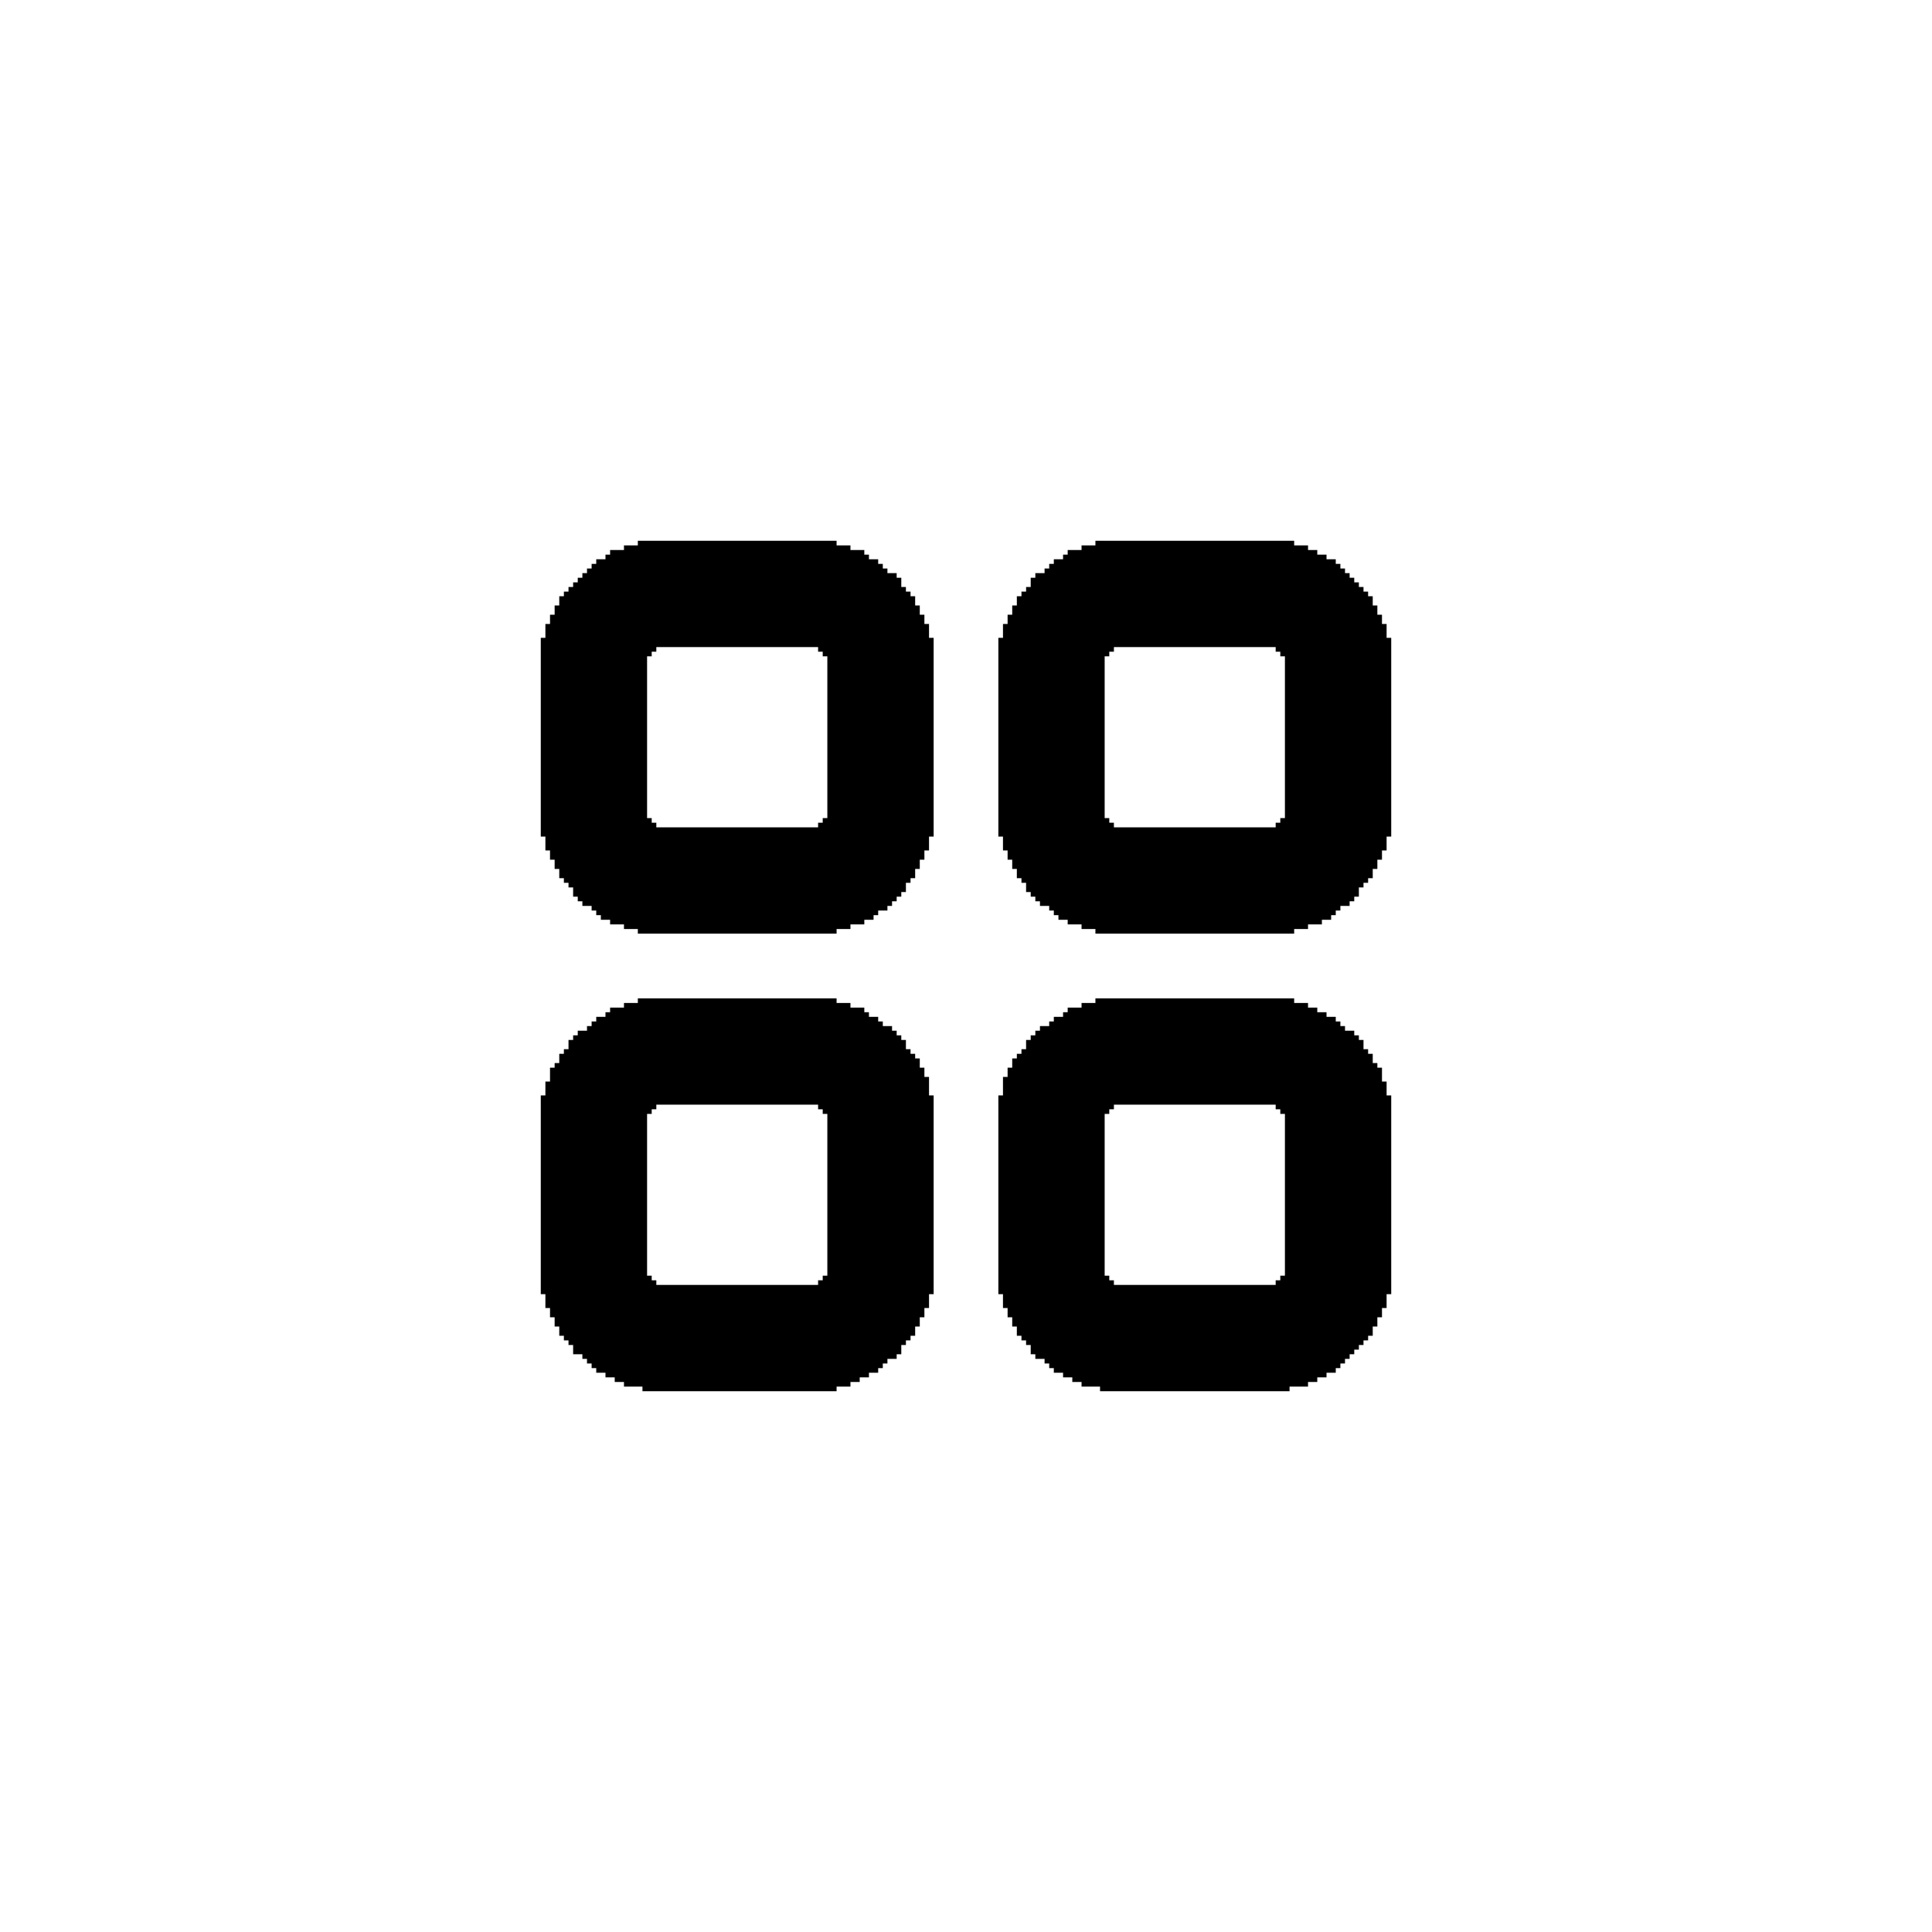
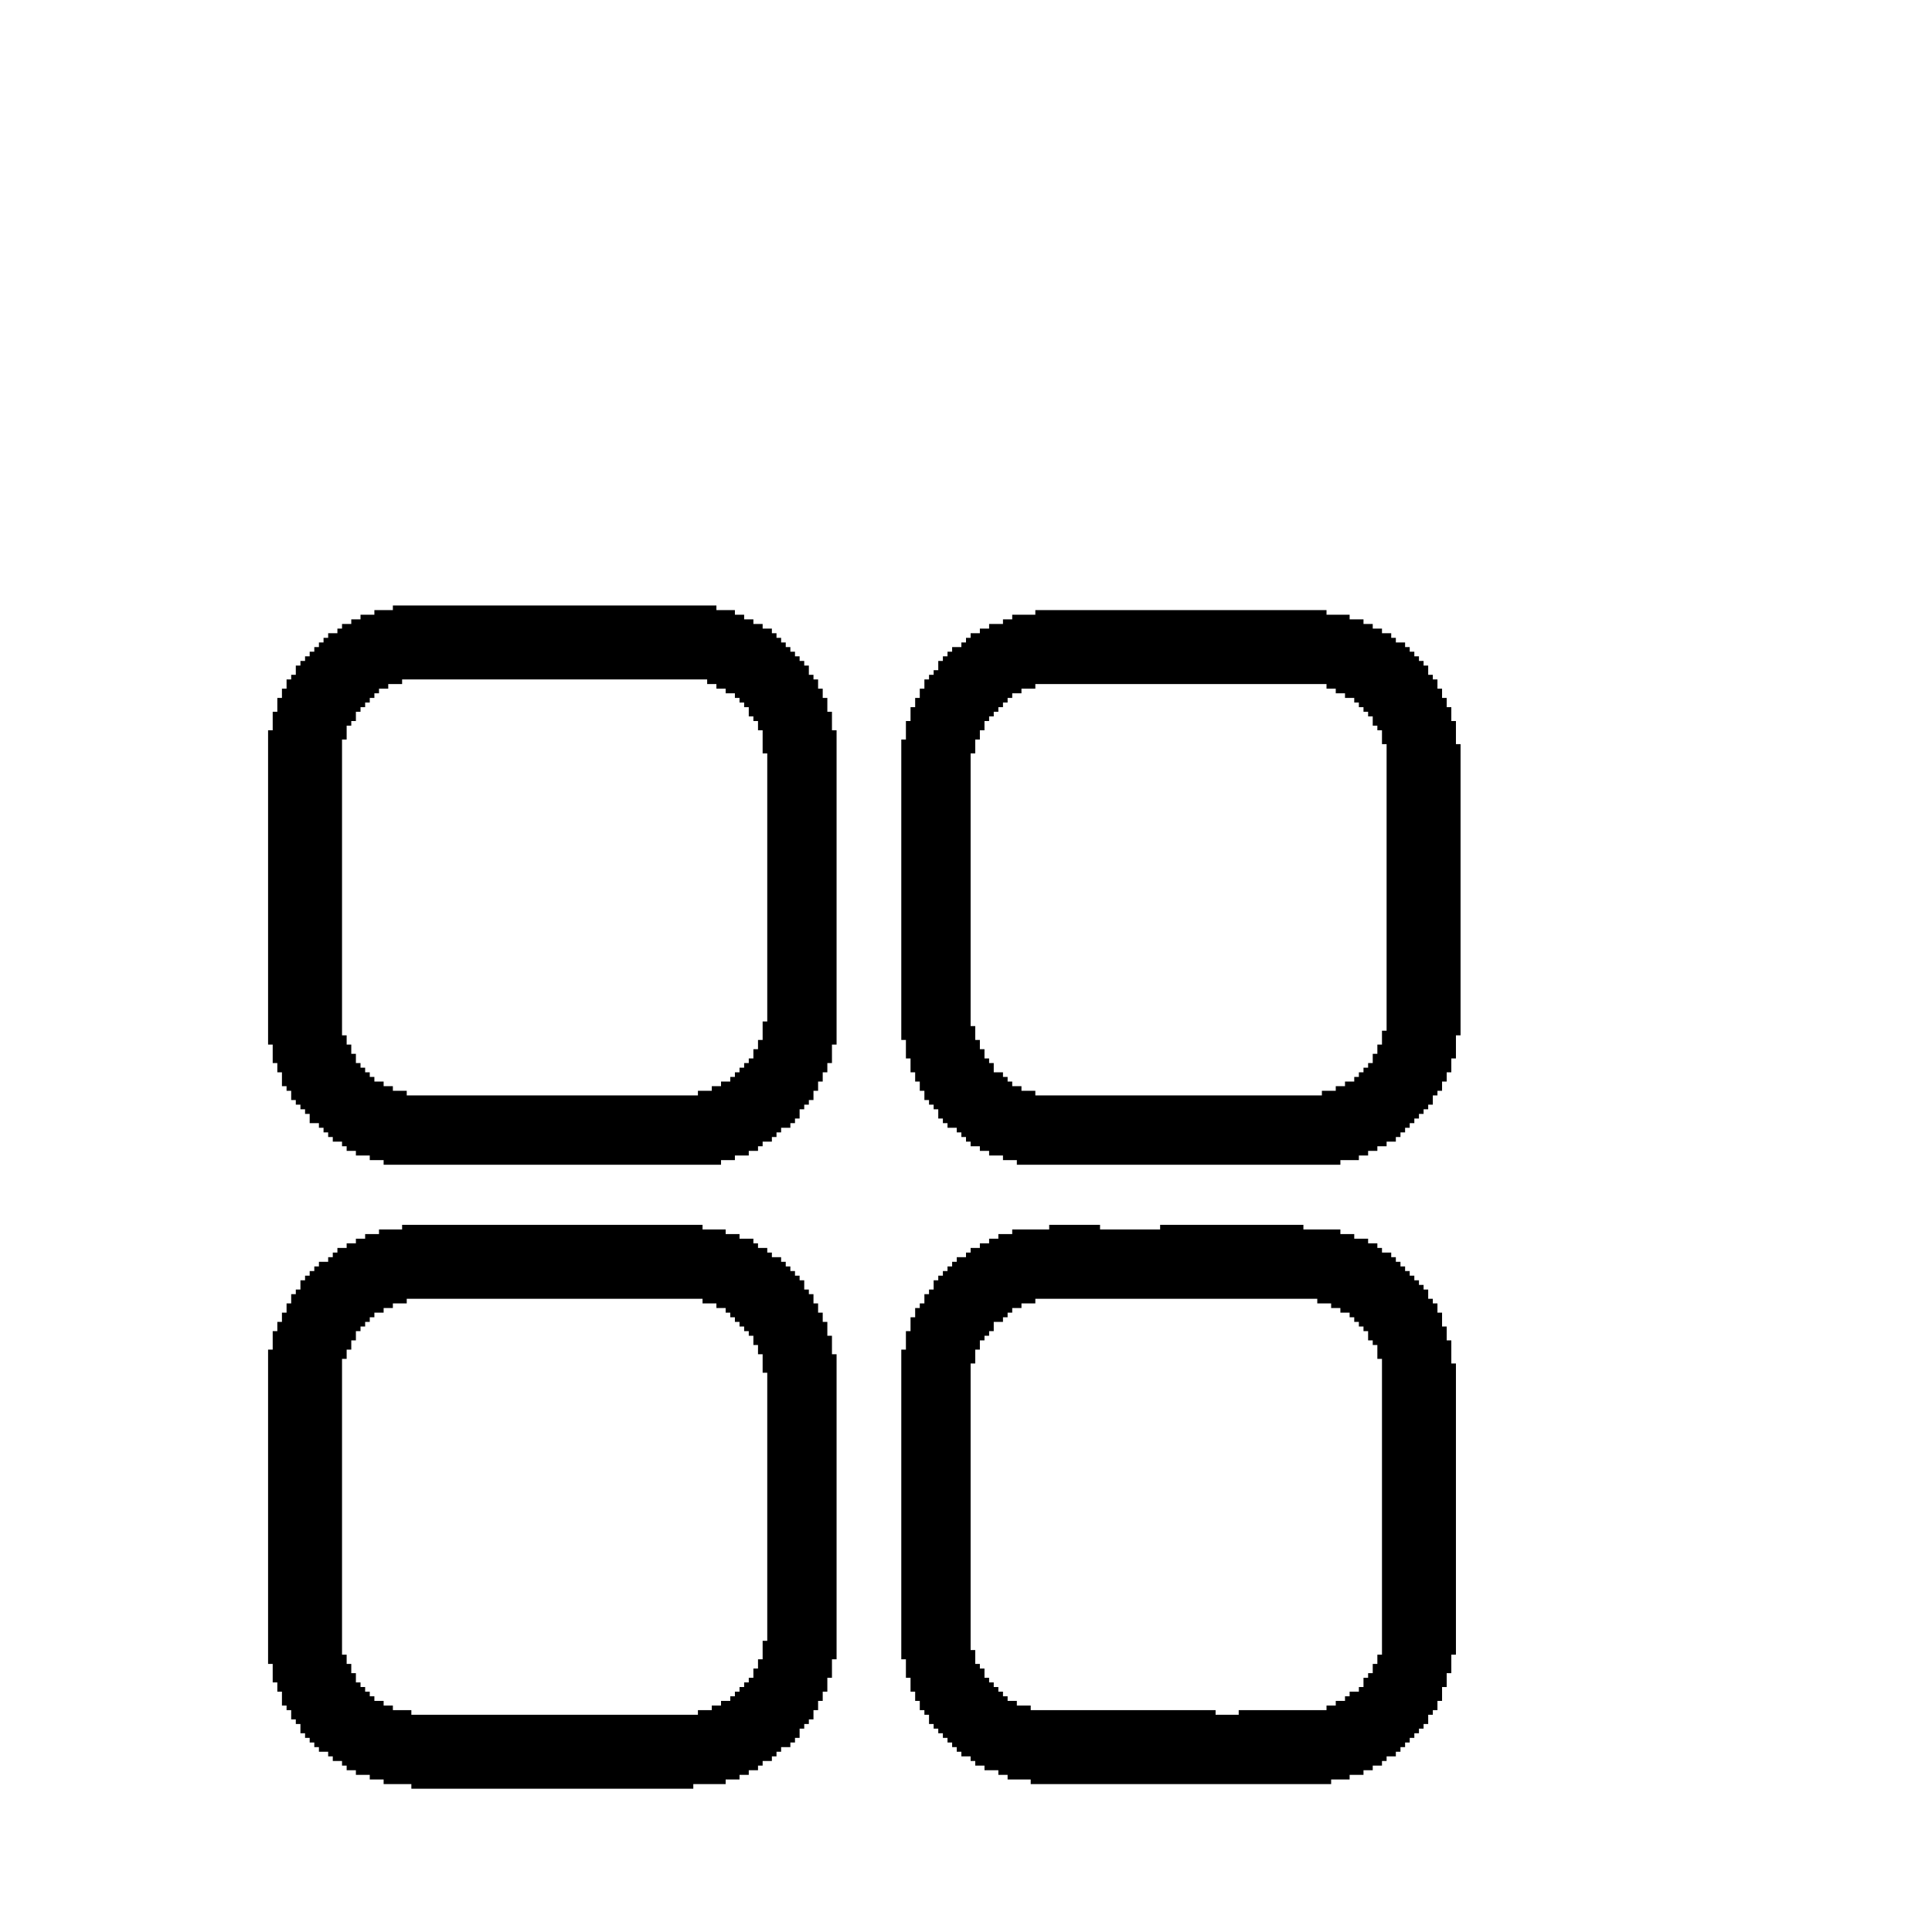
<svg xmlns="http://www.w3.org/2000/svg" viewBox="0 0 418 418">
-   <path fill="currentColor" stroke="none" fill-rule="evenodd" d="M138 117H181V118H138ZM237 117H280V118H237ZM135 118H184V119H135ZM234 118H283V119H234ZM132 119H187V120H132ZM231 119H285V120H231ZM131 120H188V121H131ZM230 120H287V121H230ZM129 121H190V122H129ZM228 121H289V122H228ZM128 122H191V123H128ZM227 122H290V123H227ZM127 123H192V124H127ZM226 123H291V124H226ZM126 124H194V125H126ZM224 124H292V125H224ZM125 125H195V126H125ZM223 125H293V126H223ZM124 126H195V127H124ZM223 126H294V127H223ZM123 127H196V128H123ZM222 127H295V128H222ZM122 128H197V129H122ZM221 128H296V129H221ZM121 129H198V131H121ZM220 129H297V131H220ZM120 131H199V133H120ZM219 131H298V133H219ZM119 133H200V135H119ZM218 133H299V135H218ZM118 135H201V138H118ZM217 135H300V138H217ZM117 138H202V140H117ZM216 138H301V140H216ZM117 140H142V141H117ZM177 140H202V141H177ZM216 140H241V141H216ZM276 140H301V141H276ZM117 141H141V142H117ZM178 141H202V142H178ZM216 141H240V142H216ZM277 141H301V142H277ZM117 142H140V177H117ZM179 142H202V177H179ZM216 142H239V177H216ZM278 142H301V177H278ZM117 177H141V178H117ZM178 177H202V178H178ZM216 177H240V178H216ZM277 177H301V178H277ZM117 178H142V179H117ZM177 178H202V179H177ZM216 178H241V179H216ZM276 178H301V179H276ZM117 179H202V181H117ZM216 179H301V181H216ZM118 181H201V184H118ZM217 181H300V184H217ZM119 184H200V186H119ZM218 184H299V186H218ZM120 186H199V188H120ZM219 186H298V188H219ZM121 188H198V190H121ZM220 188H297V190H220ZM122 190H197V191H122ZM221 190H296V191H221ZM123 191H196V192H123ZM222 191H295V192H222ZM124 192H196V193H124ZM222 192H294V193H222ZM124 193H195V194H124ZM223 193H294V194H223ZM125 194H194V195H125ZM224 194H293V195H224ZM126 195H193V196H126ZM225 195H292V196H225ZM128 196H192V197H128ZM227 196H290V197H227ZM129 197H190V198H129ZM228 197H289V198H228ZM130 198H189V199H130ZM229 198H288V199H229ZM132 199H187V200H132ZM231 199H286V200H231ZM135 200H184V201H135ZM234 200H283V201H234ZM138 201H181V202H138ZM237 201H280V202H237ZM138 216H181V217H138ZM237 216H280V217H237ZM135 217H184V218H135ZM234 217H283V218H234ZM132 218H187V219H132ZM231 218H285V219H231ZM131 219H188V220H131ZM230 219H287V220H230ZM129 220H190V221H129ZM228 220H289V221H228ZM128 221H191V222H128ZM227 221H290V222H227ZM127 222H193V223H127ZM225 222H291V223H225ZM125 223H194V224H125ZM224 223H293V224H224ZM124 224H195V225H124ZM223 224H294V225H223ZM123 225H196V227H123ZM222 225H295V227H222ZM122 227H197V228H122ZM221 227H296V228H221ZM121 228H198V229H121ZM220 228H297V229H220ZM121 229H199V230H121ZM219 229H297V230H219ZM120 230H199V231H120ZM219 230H298V231H219ZM119 231H200V233H119ZM218 231H299V233H218ZM119 233H201V234H119ZM217 233H299V234H217ZM118 234H201V237H118ZM217 234H300V237H217ZM117 237H202V239H117ZM216 237H301V239H216ZM117 239H142V240H117ZM177 239H202V240H177ZM216 239H241V240H216ZM276 239H301V240H276ZM117 240H141V241H117ZM178 240H202V241H178ZM216 240H240V241H216ZM277 240H301V241H277ZM117 241H140V276H117ZM179 241H202V276H179ZM216 241H239V276H216ZM278 241H301V276H278ZM117 276H141V277H117ZM178 276H202V277H178ZM216 276H240V277H216ZM277 276H301V277H277ZM117 277H142V278H117ZM177 277H202V278H177ZM216 277H241V278H216ZM276 277H301V278H276ZM117 278H202V280H117ZM216 278H301V280H216ZM118 280H201V283H118ZM217 280H300V283H217ZM119 283H200V285H119ZM218 283H299V285H218ZM120 285H199V287H120ZM219 285H298V287H219ZM121 287H198V289H121ZM220 287H297V289H220ZM122 289H197V290H122ZM221 289H296V290H221ZM123 290H196V291H123ZM222 290H295V291H222ZM223 291H294V292H223ZM124 291H195V293H124ZM223 292H293V293H223ZM126 293H194V294H126ZM224 293H292V294H224ZM127 294H192V295H127ZM226 294H291V295H226ZM128 295H191V296H128ZM227 295H290V296H227ZM129 296H190V297H129ZM228 296H289V297H228ZM131 297H188V298H131ZM230 297H287V298H230ZM133 298H186V299H133ZM232 298H285V299H232ZM135 299H184V300H135ZM234 299H283V300H234ZM139 300H181V301H139ZM238 300H279V301H238Z" />
+   <path fill="currentColor" stroke="none" fill-rule="evenodd" d="M85 131H155V132H85ZM81 132H159V133H81ZM224 132H287V133H224ZM78 133H161V134H78ZM219 133H292V134H219ZM76 134H163V135H76ZM217 134H295V135H217ZM74 135H165V136H74ZM214 135H297V136H214ZM73 136H167V137H73ZM212 136H299V137H212ZM71 137H168V138H71ZM210 137H301V138H210ZM70 138H169V139H70ZM209 138H302V139H209ZM69 139H170V140H69ZM208 139H304V140H208ZM68 140H171V141H68ZM206 140H305V141H206ZM67 141H172V142H67ZM205 141H306V142H205ZM66 142H173V143H66ZM204 142H307V143H204ZM65 143H174V144H65ZM203 143H308V144H203ZM203 144H309V145H203ZM64 144H175V146H64ZM202 145H309V146H202ZM63 146H176V147H63ZM201 146H310V147H201ZM62 147H87V148H62ZM153 147H177V148H153ZM200 147H311V148H200ZM62 148H84V149H62ZM155 148H177V149H155ZM200 148H224V149H200ZM287 148H311V149H287ZM61 149H82V150H61ZM157 149H178V150H157ZM199 149H221V150H199ZM289 149H312V150H289ZM61 150H81V151H61ZM159 150H178V151H159ZM199 150H219V151H199ZM291 150H312V151H291ZM60 151H80V152H60ZM160 151H179V152H160ZM198 151H218V152H198ZM293 151H313V152H293ZM60 152H79V153H60ZM161 152H179V153H161ZM198 152H217V153H198ZM294 152H313V153H294ZM60 153H78V154H60ZM162 153H179V154H162ZM197 153H216V154H197ZM295 153H314V154H295ZM162 154H180V155H162ZM197 154H215V155H197ZM296 154H314V155H296ZM59 154H77V156H59ZM163 155H180V156H163ZM197 155H214V156H197ZM297 155H314V156H297ZM59 156H76V157H59ZM297 156H315V157H297ZM59 157H75V158H59ZM164 156H180V158H164ZM196 156H213V158H196ZM298 157H315V158H298ZM58 158H75V160H58ZM196 158H212V160H196ZM299 158H315V161H299ZM165 158H181V163H165ZM195 160H211V163H195ZM166 163H181V221H166ZM195 163H210V222H195ZM300 161H316V223H300ZM58 160H74V224H58ZM299 223H316V224H299ZM165 221H181V225H165ZM195 222H211V225H195ZM58 224H75V226H58ZM164 225H181V226H164ZM299 224H315V226H299ZM164 226H180V227H164ZM196 225H212V227H196ZM59 226H76V228H59ZM298 226H315V228H298ZM163 227H180V229H163ZM196 227H213V229H196ZM297 228H315V229H297ZM59 228H77V230H59ZM162 229H180V230H162ZM197 229H214V230H197ZM297 229H314V230H297ZM60 230H78V231H60ZM161 230H179V231H161ZM296 230H314V231H296ZM60 231H79V232H60ZM160 231H179V232H160ZM197 230H215V232H197ZM295 231H314V232H295ZM61 232H80V233H61ZM159 232H178V233H159ZM198 232H217V233H198ZM294 232H313V233H294ZM61 233H81V234H61ZM158 233H178V234H158ZM198 233H218V234H198ZM293 233H313V234H293ZM61 234H83V235H61ZM156 234H177V235H156ZM199 234H219V235H199ZM291 234H312V235H291ZM62 235H85V236H62ZM154 235H177V236H154ZM199 235H221V236H199ZM289 235H312V236H289ZM63 236H88V237H63ZM151 236H176V237H151ZM200 236H224V237H200ZM286 236H311V237H286ZM63 237H176V238H63ZM200 237H310V238H200ZM64 238H175V239H64ZM201 238H310V239H201ZM65 239H174V240H65ZM202 239H309V240H202ZM66 240H173V241H66ZM203 240H308V241H203ZM67 241H173V242H67ZM203 241H307V242H203ZM67 242H172V243H67ZM204 242H306V243H204ZM69 243H171V244H69ZM205 243H305V244H205ZM70 244H169V245H70ZM207 244H304V245H207ZM71 245H168V246H71ZM208 245H303V246H208ZM72 246H167V247H72ZM209 246H302V247H209ZM74 247H165V248H74ZM210 247H300V248H210ZM75 248H164V249H75ZM212 248H298V249H212ZM77 249H162V250H77ZM214 249H296V250H214ZM80 250H159V251H80ZM217 250H294V251H217ZM83 251H156V252H83ZM220 251H290V252H220ZM87 265H152V266H87ZM227 265H238V266H227ZM251 265H282V266H251ZM82 266H157V267H82ZM219 266H290V267H219ZM79 267H160V268H79ZM216 267H293V268H216ZM77 268H163V269H77ZM214 268H296V269H214ZM75 269H164V270H75ZM212 269H298V270H212ZM73 270H166V271H73ZM210 270H299V271H210ZM72 271H167V272H72ZM209 271H301V272H209ZM71 272H169V273H71ZM207 272H302V273H207ZM69 273H170V274H69ZM206 273H303V274H206ZM68 274H171V275H68ZM205 274H304V275H205ZM67 275H172V276H67ZM204 275H305V276H204ZM66 276H173V277H66ZM203 276H306V277H203ZM202 277H307V278H202ZM65 277H174V279H65ZM202 278H308V279H202ZM64 279H175V280H64ZM201 279H309V280H201ZM63 280H176V281H63ZM200 280H309V281H200ZM63 281H88V282H63ZM152 281H176V282H152ZM200 281H224V282H200ZM285 281H310V282H285ZM62 282H85V283H62ZM155 282H177V283H155ZM199 282H221V283H199ZM288 282H311V283H288ZM62 283H83V284H62ZM157 283H177V284H157ZM198 283H219V284H198ZM290 283H311V284H290ZM61 284H81V285H61ZM158 284H178V285H158ZM198 284H218V285H198ZM292 284H312V285H292ZM61 285H80V286H61ZM159 285H178V286H159ZM197 285H217V286H197ZM293 285H312V286H293ZM60 286H79V287H60ZM160 286H179V287H160ZM294 286H312V287H294ZM60 287H78V288H60ZM161 287H179V288H161ZM197 286H215V288H197ZM295 287H313V288H295ZM162 288H179V289H162ZM196 288H214V289H196ZM59 288H77V290H59ZM196 289H213V290H196ZM296 288H313V290H296ZM163 289H180V291H163ZM297 290H314V291H297ZM59 290H76V292H59ZM196 290H212V292H196ZM164 291H180V293H164ZM58 292H75V294H58ZM298 291H314V294H298ZM195 292H211V295H195ZM299 294H314V295H299ZM165 293H181V297H165ZM166 297H181V355H166ZM195 295H210V357H195ZM58 294H74V358H58ZM299 295H315V358H299ZM165 355H181V359H165ZM195 357H211V359H195ZM58 358H75V360H58ZM196 359H211V360H196ZM298 358H314V360H298ZM164 359H180V361H164ZM196 360H212V361H196ZM59 360H76V362H59ZM297 360H314V362H297ZM163 361H180V363H163ZM196 361H213V363H196ZM296 362H313V363H296ZM59 362H77V364H59ZM162 363H179V364H162ZM197 363H214V364H197ZM60 364H78V365H60ZM161 364H179V365H161ZM197 364H215V365H197ZM295 363H313V365H295ZM60 365H79V366H60ZM160 365H179V366H160ZM197 365H216V366H197ZM294 365H312V366H294ZM61 366H80V367H61ZM159 366H178V367H159ZM198 366H217V367H198ZM292 366H312V367H292ZM61 367H81V368H61ZM158 367H178V368H158ZM198 367H218V368H198ZM291 367H312V368H291ZM61 368H83V369H61ZM156 368H177V369H156ZM199 368H220V369H199ZM289 368H311V369H289ZM62 369H85V370H62ZM154 369H177V370H154ZM199 369H223V370H199ZM287 369H311V370H287ZM63 370H89V371H63ZM151 370H176V371H151ZM200 370H263V371H200ZM268 370H310V371H268ZM63 371H176V372H63ZM64 372H175V373H64ZM201 371H309V373H201ZM65 373H174V374H65ZM202 373H308V374H202ZM65 374H173V375H65ZM203 374H307V375H203ZM66 375H173V376H66ZM204 375H306V376H204ZM67 376H172V377H67ZM205 376H305V377H205ZM68 377H171V378H68ZM206 377H304V378H206ZM69 378H169V379H69ZM207 378H303V379H207ZM71 379H168V380H71ZM208 379H302V380H208ZM72 380H167V381H72ZM210 380H300V381H210ZM74 381H165V382H74ZM211 381H299V382H211ZM75 382H164V383H75ZM213 382H297V383H213ZM77 383H162V384H77ZM216 383H295V384H216ZM80 384H160V385H80ZM218 384H292V385H218ZM83 385H157V386H83ZM223 385H288V386H223ZM89 386H150V387H89Z" />
</svg>
